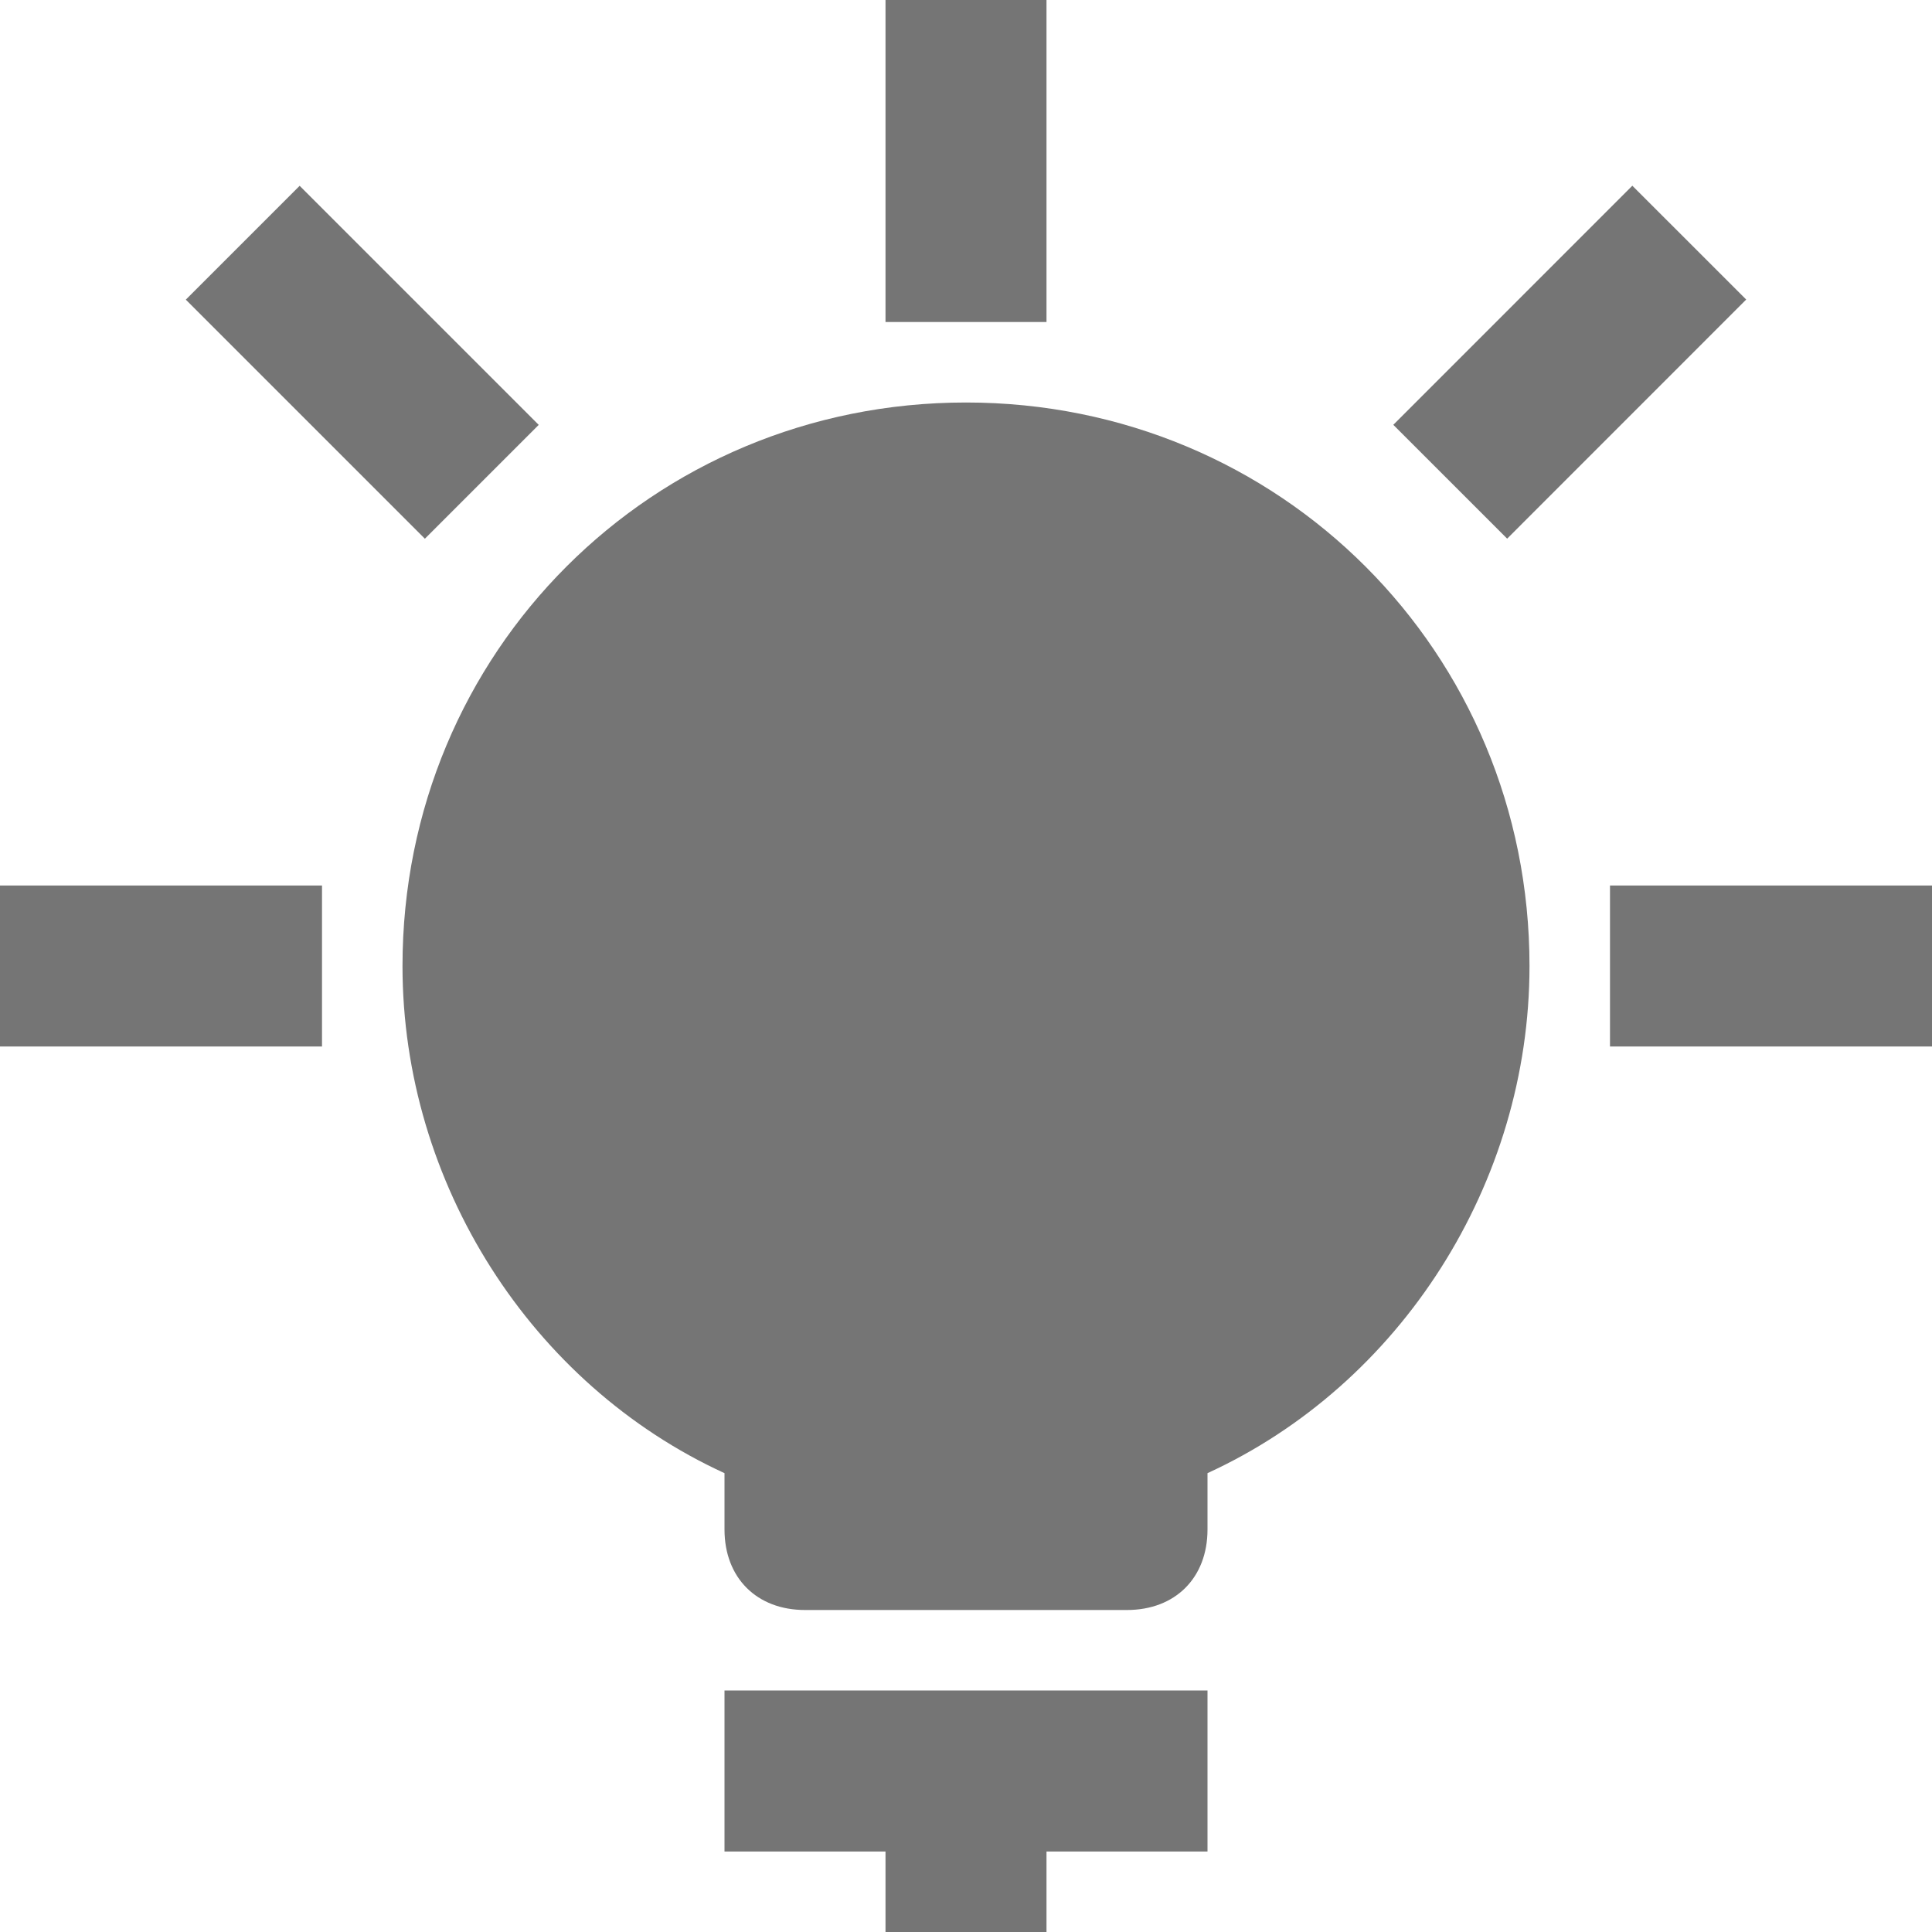
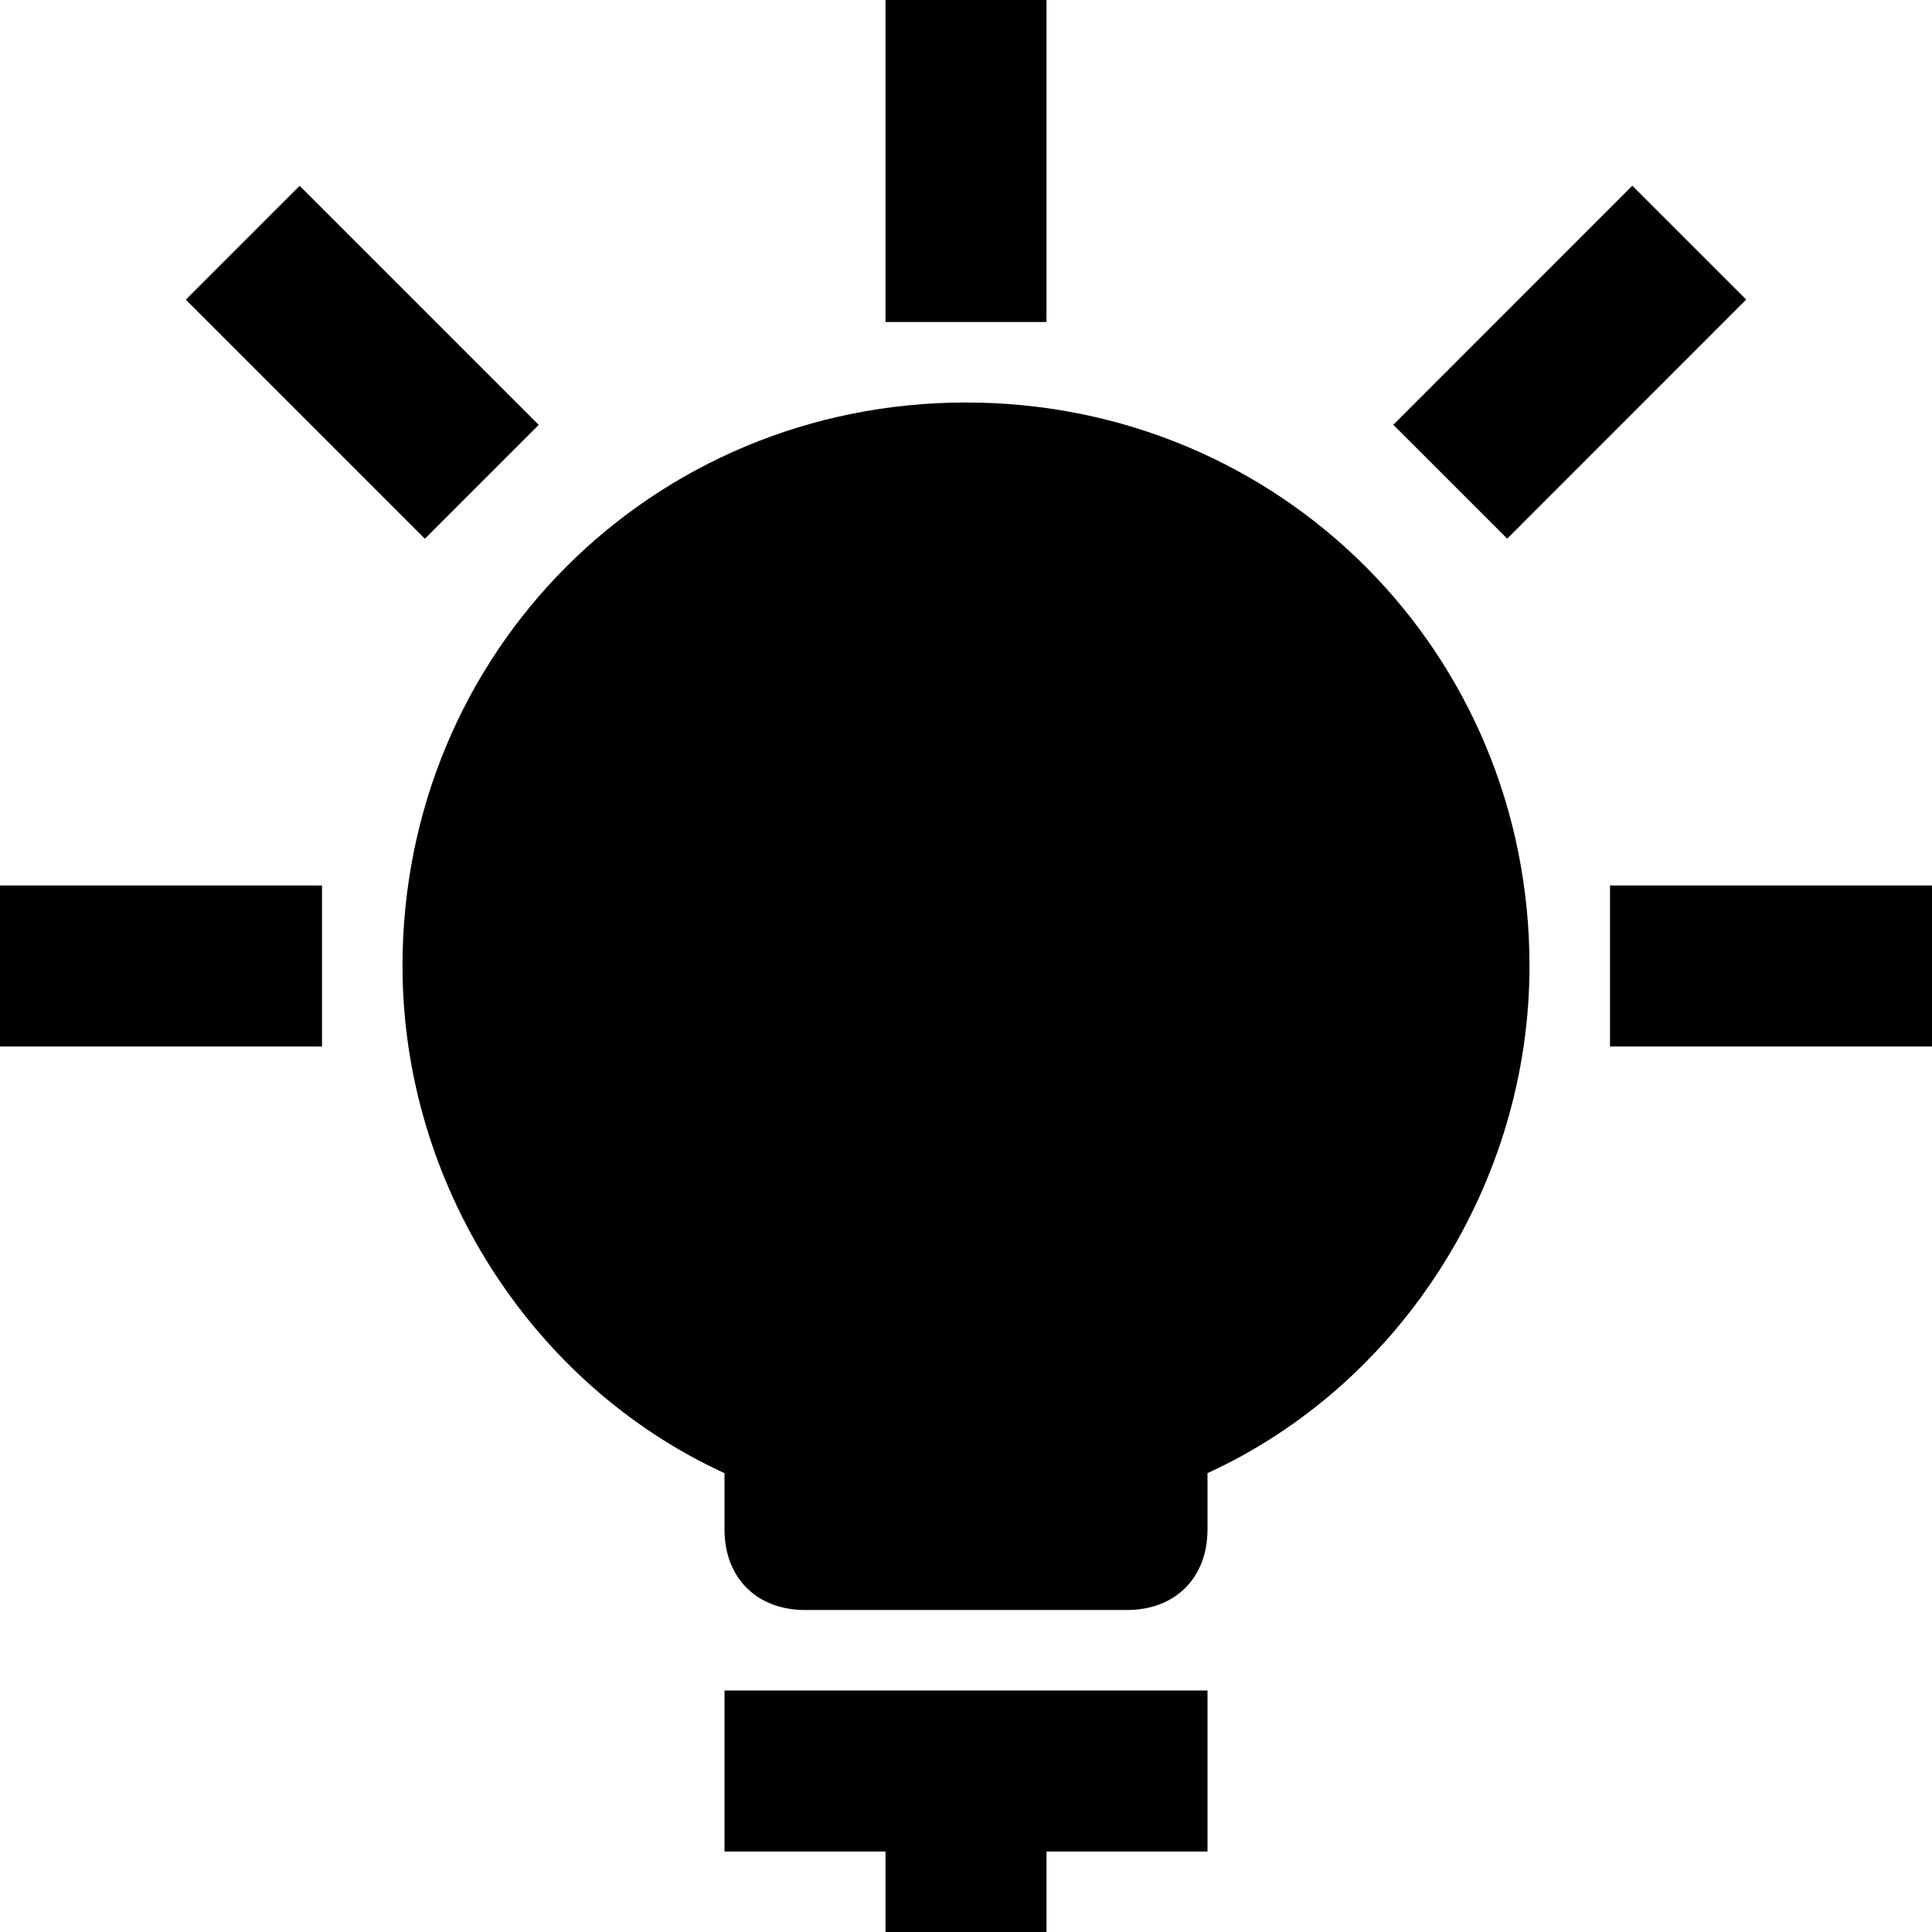
<svg xmlns="http://www.w3.org/2000/svg" version="1.1" id="Calque_1" x="0px" y="0px" viewBox="0 0 24 24" style="enable-background:new 0 0 24 24;" xml:space="preserve">
-   <style type="text/css">
- 	.st0{fill-rule:evenodd;clip-rule:evenodd;fill:#757575;}
- 	.st1{fill:#757575;}
- </style>
  <g>
    <g id="lightbulb-4">
      <g id="Filled_Icons">
        <g id="Group">
-           <polygon id="Path" class="st0" points="9,23 11,23 11,24 13,24 13,23 15,23 15,21 9,21     " />
-           <path id="Combined-Shape" class="st1" d="M12,5c3.9,0,7,3.1,7,7c0,2.7-1.6,5.2-4,6.3V19c0,0.6-0.4,1-1,1h-4c-0.6,0-1-0.4-1-1      v-0.7c-2.4-1.1-4-3.6-4-6.3C5,8.1,8.1,5,12,5z" />
-           <rect id="Rectangle" x="11" y="0" class="st0" width="2" height="4" />
-           <rect y="11" class="st0" width="4" height="2" />
-           <rect x="20" y="11" class="st0" width="4" height="2" />
-           <rect x="17.4" y="3.5" transform="matrix(0.707 -0.7072 0.7072 0.707 2.5311 15.1081)" class="st0" width="4.2" height="2" />
-           <rect x="3.5" y="2.4" transform="matrix(0.7071 -0.7071 0.7071 0.7071 -1.8637 4.5002)" class="st0" width="2" height="4.2" />
+           <polygon fill-rule="evenodd" clip-rule="evenodd" fill="currentColor" points="9,23 11,23 11,24 13,24 13,23 15,23 15,21 9,21" />
+           <path fill="currentColor" d="M12,5c3.9,0,7,3.1,7,7c0,2.7-1.6,5.2-4,6.3V19c0,0.6-0.4,1-1,1h-4c-0.6,0-1-0.4-1-1      v-0.7c-2.4-1.1-4-3.6-4-6.3C5,8.1,8.1,5,12,5z" />
+           <rect id="Rectangle" x="11" y="0" fill-rule="evenodd" clip-rule="evenodd" fill="currentColor" width="2" height="4" />
+           <rect y="11" fill-rule="evenodd" clip-rule="evenodd" fill="currentColor" width="4" height="2" />
+           <rect x="20" y="11" fill-rule="evenodd" clip-rule="evenodd" fill="currentColor" width="4" height="2" />
+           <rect x="17.4" y="3.5" transform="matrix(0.707 -0.7072 0.7072 0.707 2.5311 15.1081)" fill-rule="evenodd" clip-rule="evenodd" fill="currentColor" width="4.2" height="2" />
+           <rect x="3.5" y="2.4" transform="matrix(0.7071 -0.7071 0.7071 0.7071 -1.8637 4.5002)" fill-rule="evenodd" clip-rule="evenodd" fill="currentColor" width="2" height="4.2" />
        </g>
      </g>
    </g>
  </g>
</svg>
